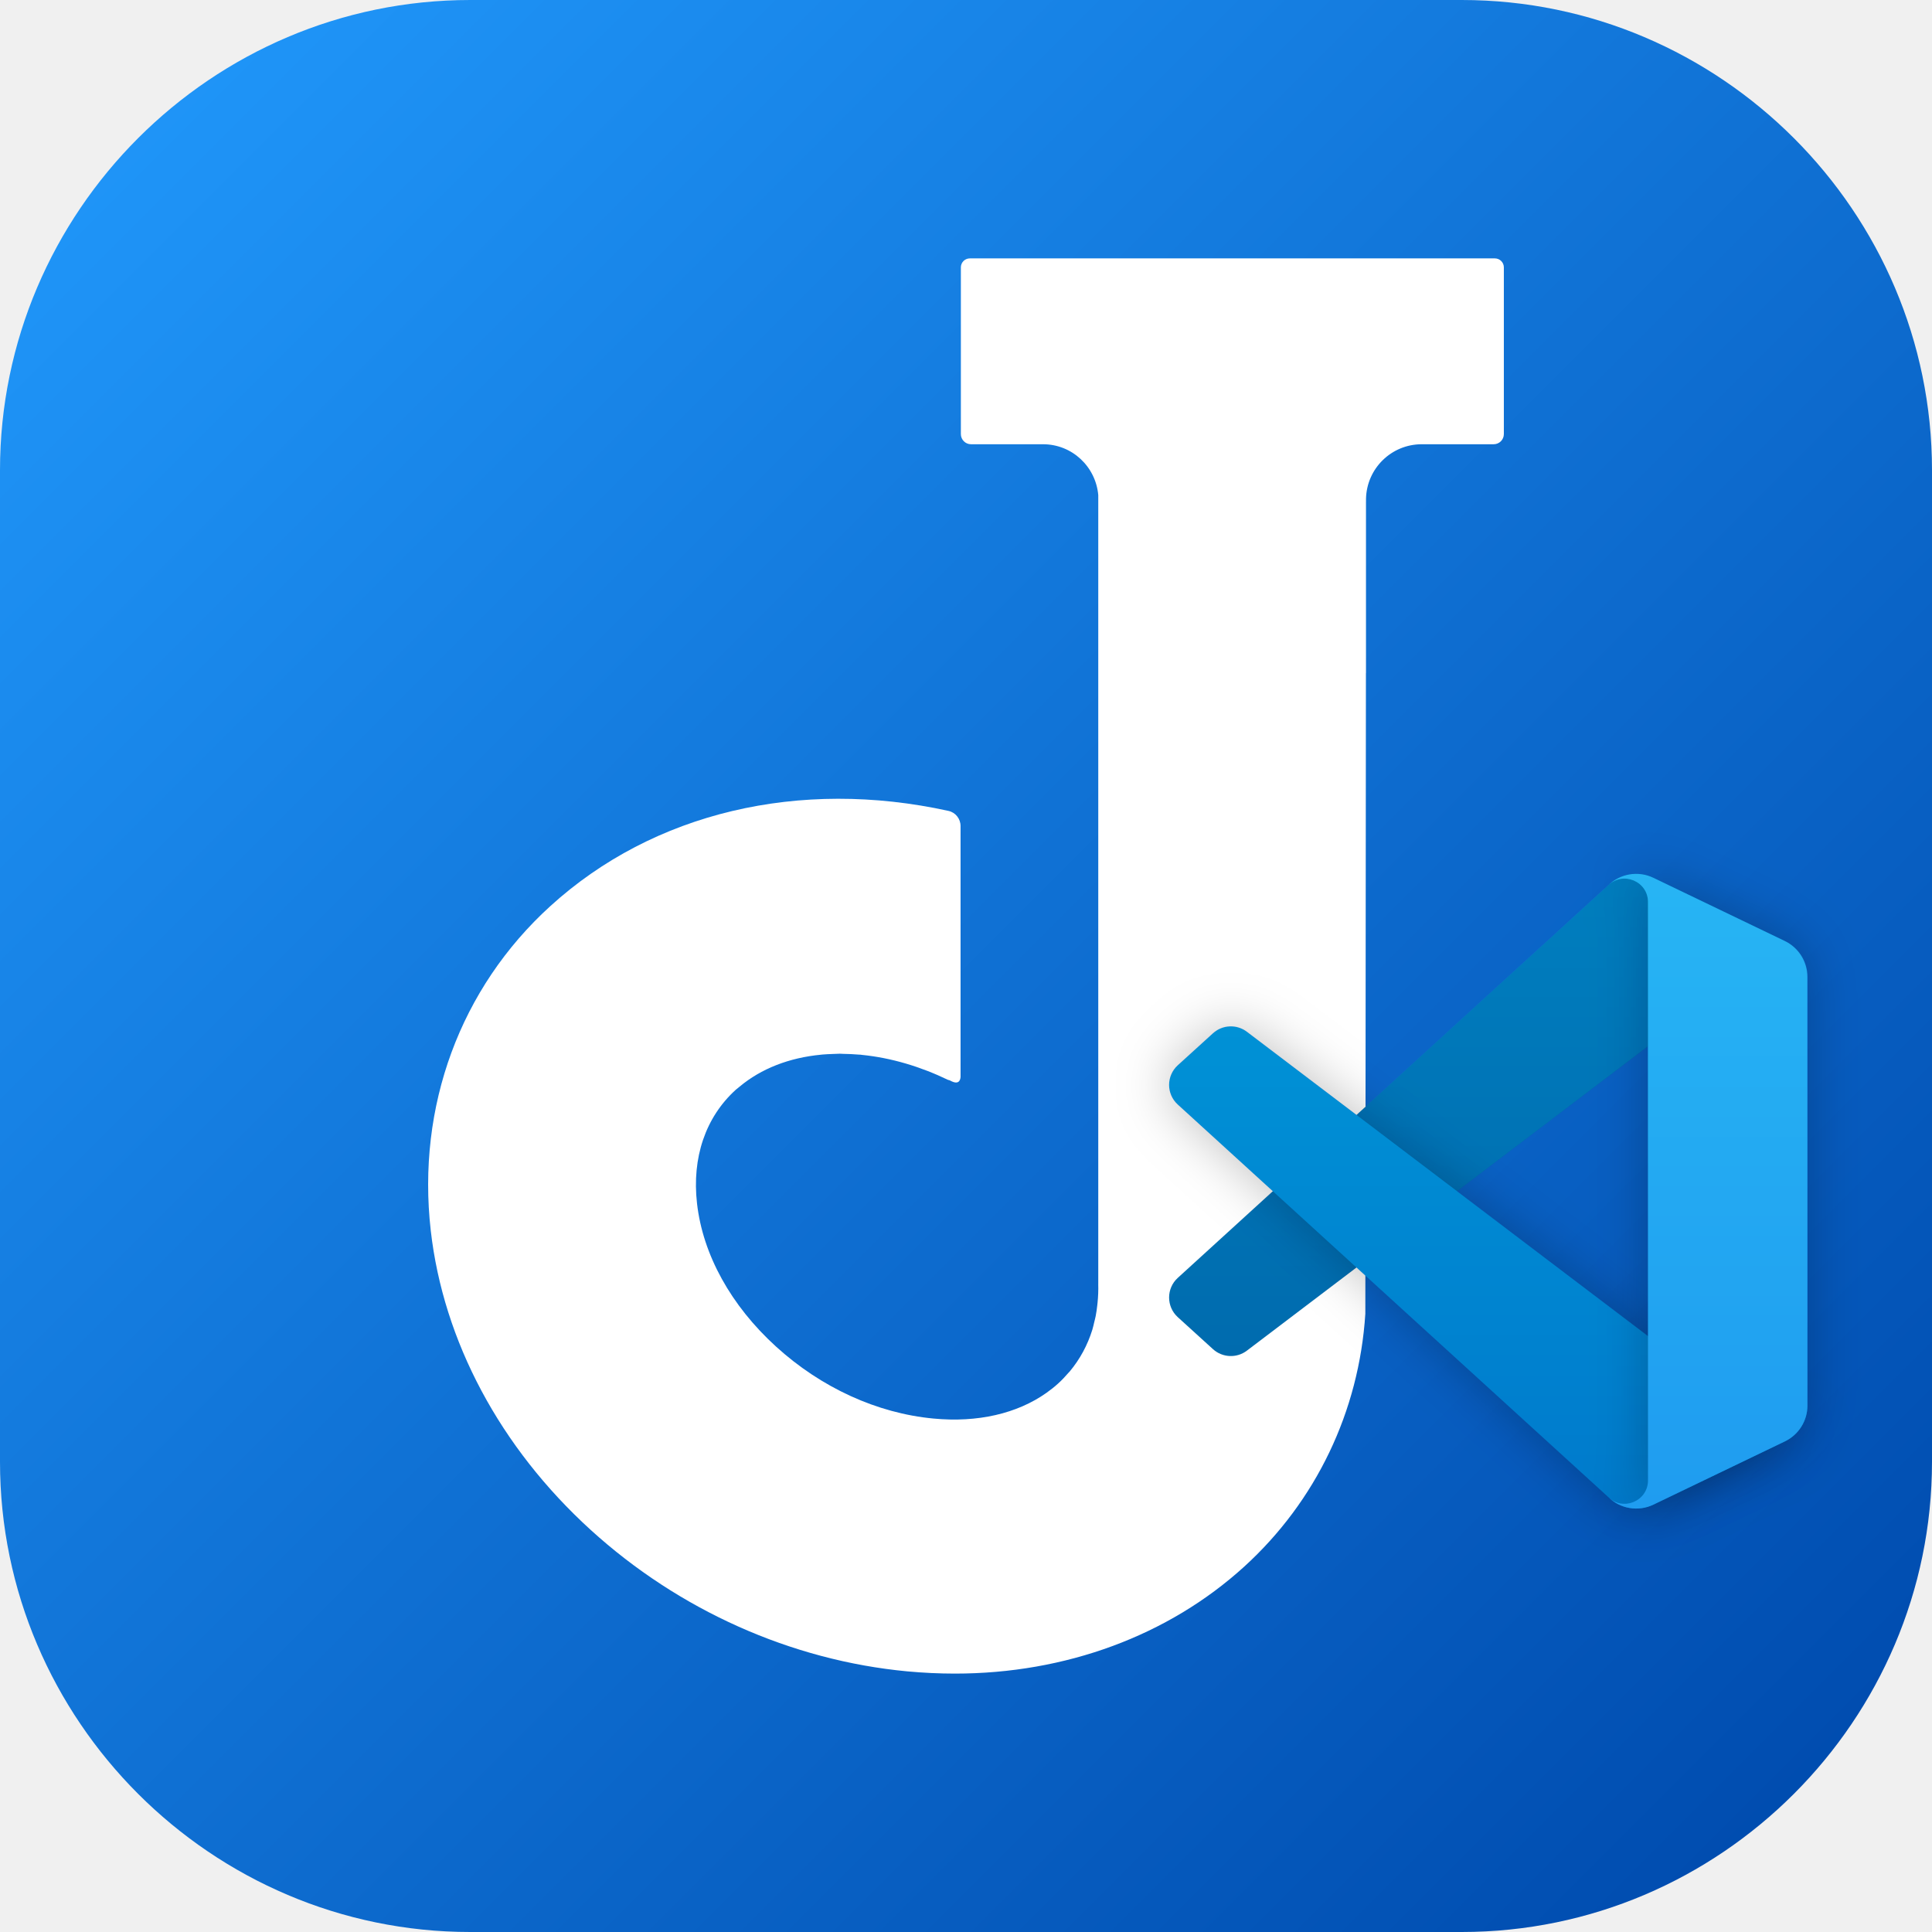
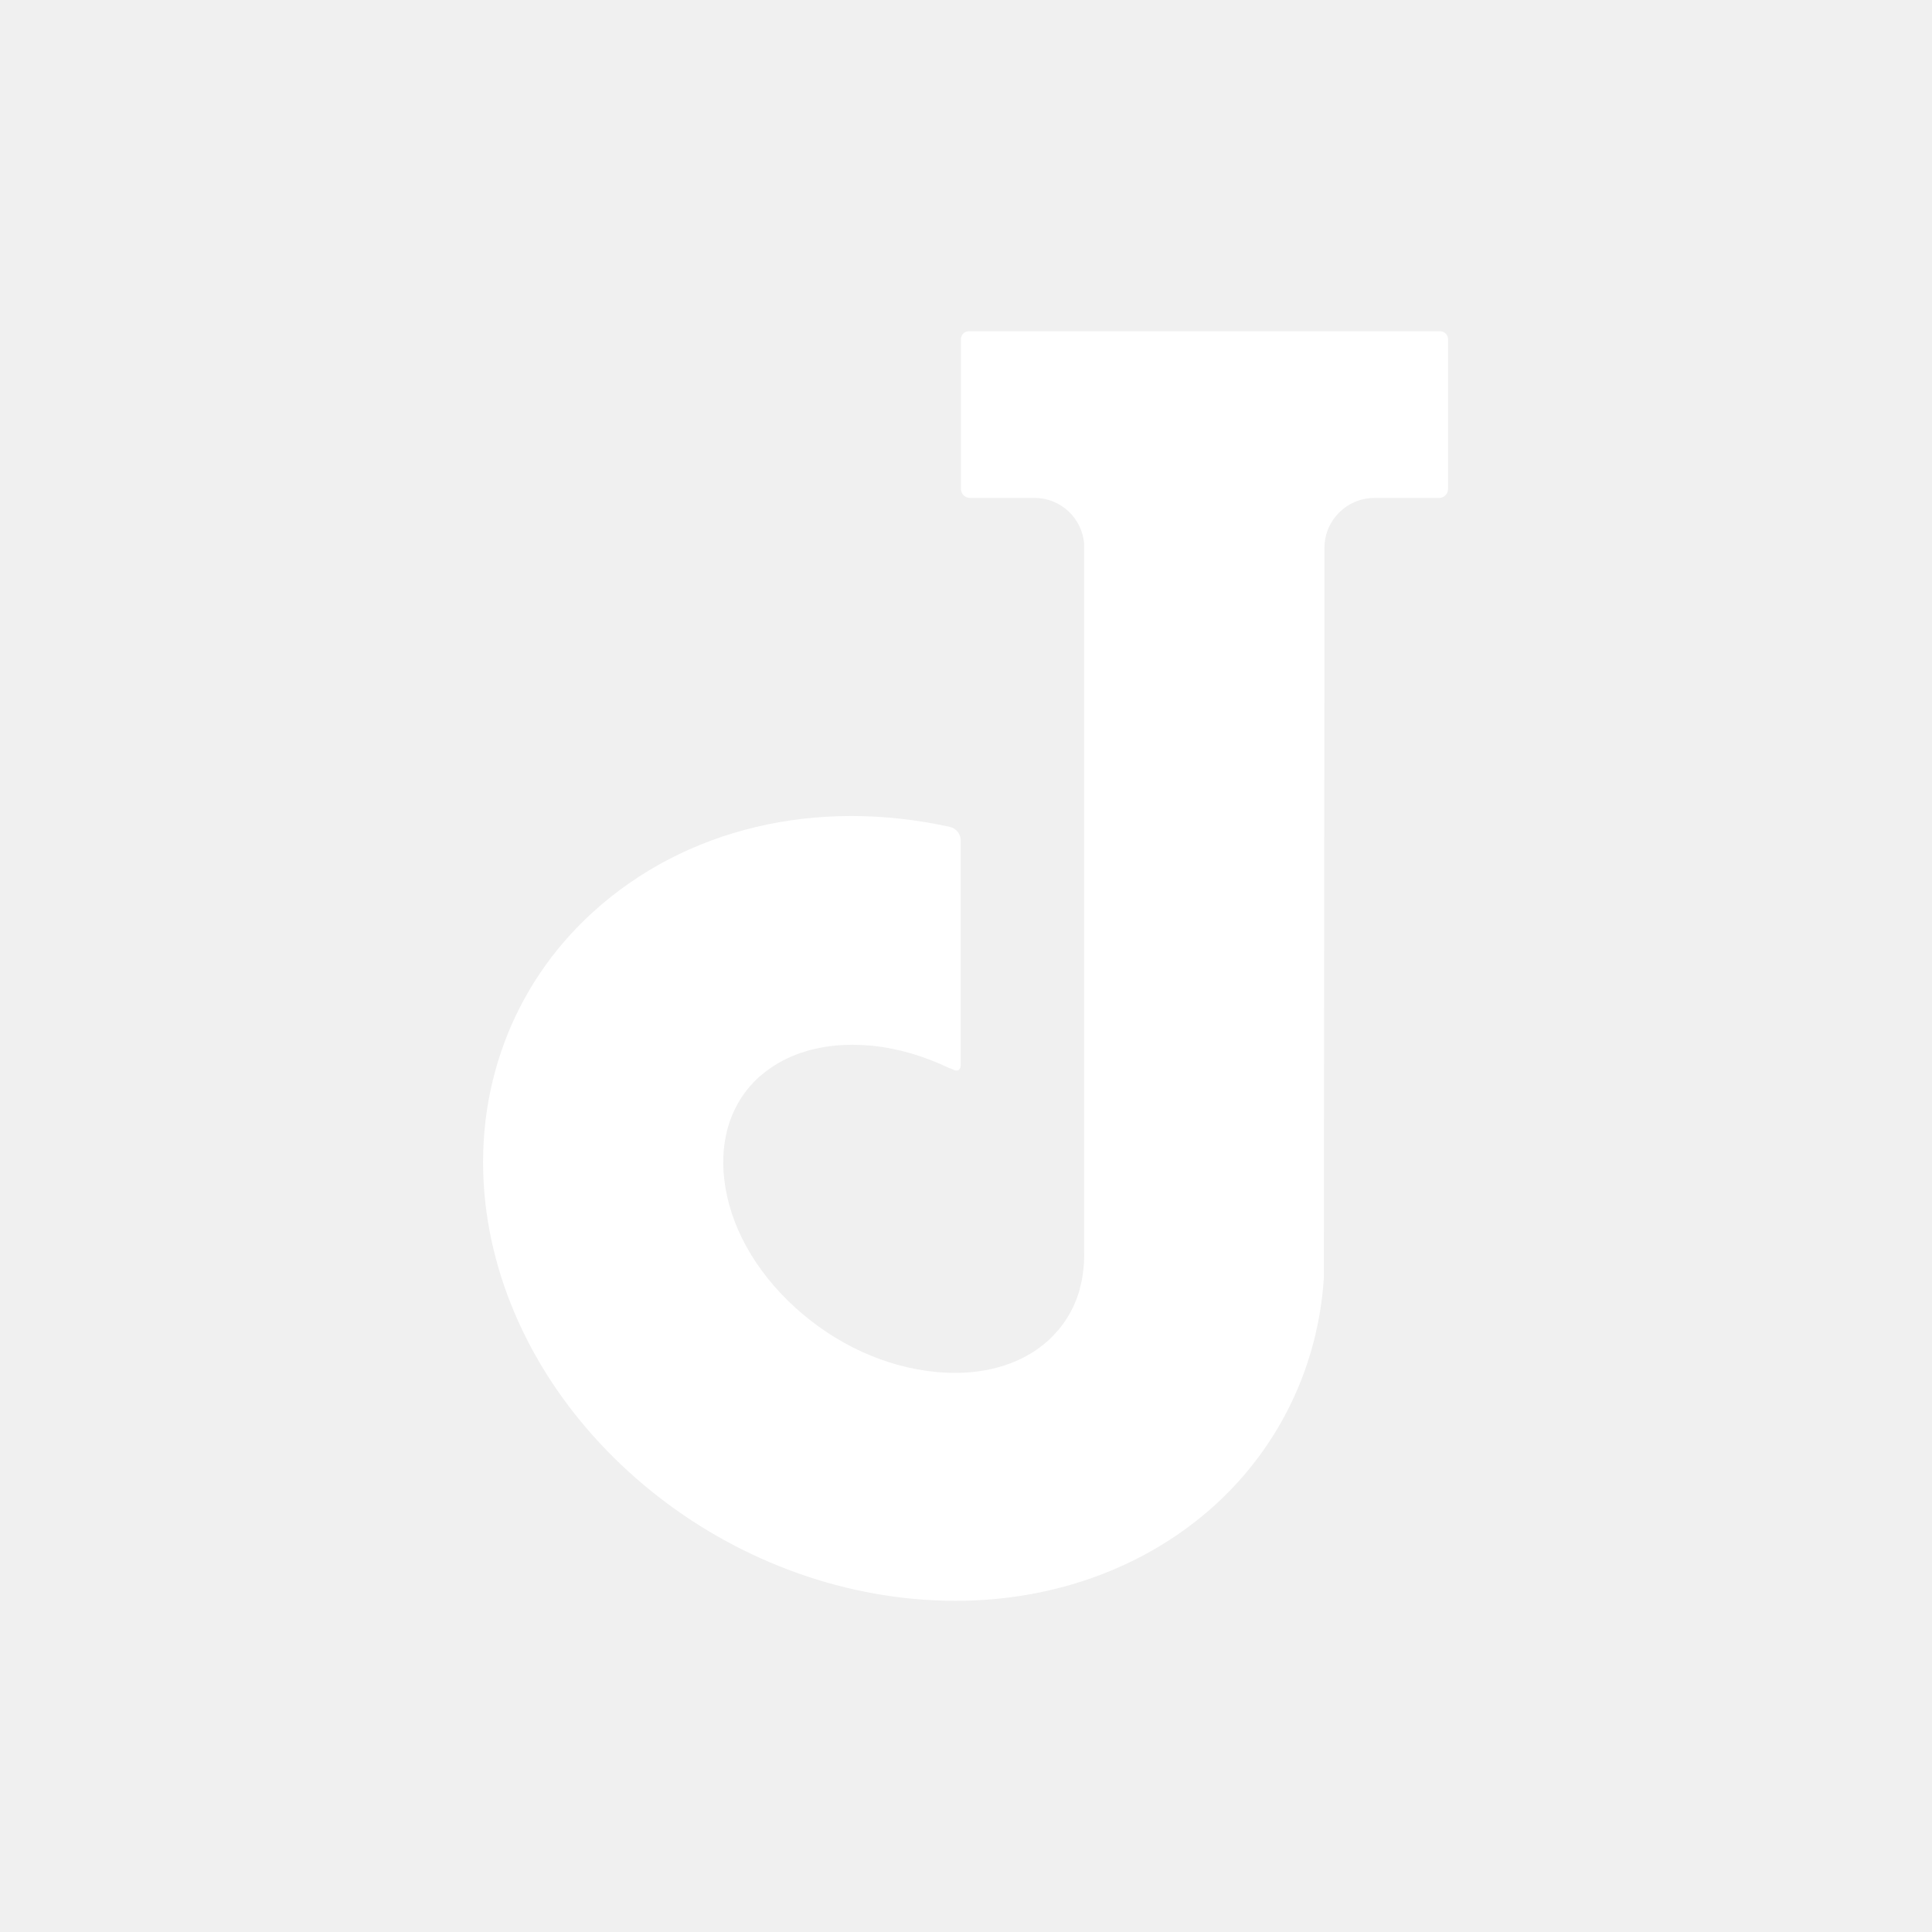
- <svg xmlns="http://www.w3.org/2000/svg" version="1.1" id="svg2" xml:space="preserve" width="682.667" height="682.667" viewBox="0 0 682.667 682.667">
-   <defs id="defs6">
-     <linearGradient x1="0" y1="0" x2="1" y2="0" gradientUnits="userSpaceOnUse" gradientTransform="matrix(-4387.91,4387.91,4387.91,4387.91,4753.95,366.05)" spreadMethod="pad" id="linearGradient26">
-       <stop style="stop-opacity:1;stop-color:#004caf" offset="0" id="stop22" />
-       <stop style="stop-opacity:1;stop-color:#1f95f8" offset="1" id="stop24" />
-     </linearGradient>
-     <filter id="filter0_d" x="-8.394" y="15.829" width="116.727" height="92.246" filterUnits="userSpaceOnUse" color-interpolation-filters="sRGB">
-       <feFlood flood-opacity="0" result="BackgroundImageFix" id="feFlood1018" />
-       <feColorMatrix in="SourceAlpha" type="matrix" values="0 0 0 0 0 0 0 0 0 0 0 0 0 0 0 0 0 0 127 0" id="feColorMatrix1020" />
-       <feOffset id="feOffset1022" />
-       <feGaussianBlur stdDeviation="4.167" id="feGaussianBlur1024" />
-       <feColorMatrix type="matrix" values="0 0 0 0 0 0 0 0 0 0 0 0 0 0 0 0 0 0 0.25 0" id="feColorMatrix1026" />
-       <feBlend mode="overlay" in2="BackgroundImageFix" result="effect1_dropShadow" id="feBlend1028" />
-       <feBlend mode="normal" in="SourceGraphic" in2="effect1_dropShadow" result="shape" id="feBlend1030" />
-     </filter>
-     <filter id="filter1_d" x="60.417" y="-8.076" width="47.917" height="116.151" filterUnits="userSpaceOnUse" color-interpolation-filters="sRGB">
-       <feFlood flood-opacity="0" result="BackgroundImageFix" id="feFlood1033" />
-       <feColorMatrix in="SourceAlpha" type="matrix" values="0 0 0 0 0 0 0 0 0 0 0 0 0 0 0 0 0 0 127 0" id="feColorMatrix1035" />
-       <feOffset id="feOffset1037" />
-       <feGaussianBlur stdDeviation="4.167" id="feGaussianBlur1039" />
-       <feColorMatrix type="matrix" values="0 0 0 0 0 0 0 0 0 0 0 0 0 0 0 0 0 0 0.25 0" id="feColorMatrix1041" />
-       <feBlend mode="overlay" in2="BackgroundImageFix" result="effect1_dropShadow" id="feBlend1043" />
-       <feBlend mode="normal" in="SourceGraphic" in2="effect1_dropShadow" result="shape" id="feBlend1045" />
-     </filter>
-     <linearGradient id="paint0_linear" x1="49.939" y1="0.258" x2="49.939" y2="99.742" gradientUnits="userSpaceOnUse">
-       <stop stop-color="white" id="stop1048" />
-       <stop offset="1" stop-color="white" stop-opacity="0" id="stop1050" />
-     </linearGradient>
-   </defs>
-   <g id="g10" transform="matrix(1.333333,0,0,-1.333333,0,682.6667)">
-     <g id="g12" transform="scale(0.1)">
-       <g id="g14">
-         <g id="g16" clip-path="url(#clipPath20)">
-           <path d="M 3873.89,0 H 1246.11 C 560.754,0 0,560.75 0,1246.11 V 3873.88 C 0,4559.25 560.754,5120 1246.11,5120 H 3873.89 C 4559.25,5120 5120,4559.25 5120,3873.88 V 1246.11 C 5120,560.75 4559.25,0 3873.89,0" style="fill:url(#linearGradient26);fill-opacity:1;fill-rule:nonzero;stroke:none" id="path28" />
-         </g>
-       </g>
-       <path d="M 3961.59,4435.23 H 2570.18 c -13.15,0 -23.78,-10.64 -23.78,-23.77 v -441.84 c 0,-14.87 12.04,-26.92 26.92,-26.92 h 190.77 c 77.16,0 139.73,-59.35 146.43,-134.77 V 3505 3336.23 1728.75 1717.36 h -0.05 c 0.48,-16.84 -0.19,-33.4 -1.83,-49.71 -0.18,-2.38 -0.5,-4.73 -0.79,-7.09 -1.1,-9.53 -2.32,-19.01 -4.17,-28.29 -1.01,-5.29 -2.44,-10.44 -3.71,-15.65 -1.71,-6.93 -3.09,-13.97 -5.22,-20.75 -12.58,-40.27 -32.47,-77.62 -59.98,-110.5 -1.01,-1.17 -2.26,-2.25 -3.26,-3.41 -8.39,-9.72 -17.2,-19.19 -26.95,-28.06 -9.84,-8.95 -20.26,-17.27 -31.21,-25 -77.84,-55.14 -182.61,-79.4 -299.67,-68.2 -149.26,14.03 -297.34,81.72 -417.03,190.62 -119.67,108.89 -194.08,243.62 -209.48,379.41 -13.85,121.48 22.55,228.38 102.42,301.05 0.21,0.16 0.4,0.31 0.56,0.48 3.09,2.77 6.49,5.2 9.67,7.87 57.16,47.89 131.67,76.91 216.7,84.91 0.96,0.09 1.88,0.24 2.79,0.32 8.95,0.79 18.07,1.15 27.27,1.49 4.81,0.16 9.56,0.5 14.44,0.54 1.62,0.02 3.16,0.19 4.78,0.19 2.9,0 5.91,-0.38 8.81,-0.42 13.4,-0.21 26.9,-0.76 40.67,-1.94 1.74,-0.14 3.4,-0.08 5.19,-0.24 1.27,-0.13 2.53,-0.41 3.8,-0.54 78,-7.82 155.23,-31.11 228.52,-66.4 1.53,-0.07 3.3,-0.54 5.51,-1.76 22.34,-12.34 26.62,0.9 27.28,9.65 v 382.24 282.82 c 0,19.05 -13.25,35.9 -31.83,39.99 -394.76,86.88 -782.08,-3.55 -1055.38,-252.34 -238.75,-217.18 -354.24,-530.58 -316.82,-859.79 33.39,-293.23 183.91,-574.94 423.88,-793.33 233.89,-212.79 531.69,-345.86 838.88,-374.801 42.33,-3.918 84.86,-5.938 126.36,-5.938 293.38,0 565.61,100.598 766.54,283.379 190.34,173.3 304.35,411.27 321.08,670.16 l 1.55,1697.91 h 0.17 v 453.97 h 0.06 v 7.92 c 1.72,80.12 67.05,144.58 147.61,144.58 h 190.77 c 14.86,0 26.92,12.05 26.92,26.92 v 441.84 c 0,13.13 -10.63,23.77 -23.78,23.77" style="fill:#ffffff;fill-opacity:1;fill-rule:nonzero;stroke:none" id="path30" />
-     </g>
-   </g>
-   <g id="g872" transform="translate(36.57143,-105.6508)">
-     <g style="fill:none" id="g1086" transform="matrix(2.254336,0,0,2.254336,376.6638,413.8442)">
-       <g mask="url(#mask0)" id="g1016">
-         <path d="M 96.461,10.796 75.857,0.876 C 73.472,-0.273 70.622,0.212 68.75,2.083 L 1.299,63.583 c -1.814,1.654 -1.812,4.511 0.004,6.162 l 5.51,5.009 c 1.485,1.35 3.722,1.45 5.321,0.236 L 93.361,13.37 C 96.086,11.303 100,13.246 100,16.667 v -0.239 c 0,-2.401 -1.375,-4.59 -3.539,-5.631 z" fill="#0065a9" id="path1002" />
-         <g filter="url(#filter0_d)" id="g1006">
-           <path d="m 96.461,89.204 -20.605,9.921 c -2.385,1.149 -5.235,0.664 -7.107,-1.208 L 1.299,36.417 c -1.814,-1.654 -1.812,-4.511 0.004,-6.162 L 6.813,25.246 C 8.298,23.896 10.535,23.796 12.134,25.009 L 93.361,86.63 C 96.086,88.697 100,86.754 100,83.333 v 0.239 c 0,2.401 -1.375,4.59 -3.539,5.631 z" fill="#007acc" id="path1004" />
-         </g>
-         <g filter="url(#filter1_d)" id="g1010">
-           <path d="M 75.858,99.126 C 73.472,100.274 70.622,99.788 68.75,97.917 71.056,100.223 75,98.59 75,95.328 V 4.672 C 75,1.41 71.056,-0.223 68.75,2.083 70.622,0.211 73.472,-0.274 75.858,0.874 L 96.459,10.781 C 98.623,11.822 100,14.011 100,16.413 v 67.174 c 0,2.402 -1.377,4.591 -3.541,5.633 z" fill="#1f9cf0" id="path1008" />
-         </g>
-         <g style="mix-blend-mode:overlay" opacity="0.25" id="g1014">
-           <path fill-rule="evenodd" clip-rule="evenodd" d="m 70.851,99.317 c 1.575,0.614 3.371,0.574 4.961,-0.191 L 96.4,89.22 c 2.163,-1.041 3.539,-3.231 3.539,-5.633 V 16.413 c 0,-2.402 -1.376,-4.592 -3.539,-5.633 L 75.812,0.874 C 73.725,-0.13 71.284,0.116 69.453,1.447 69.191,1.637 68.942,1.849 68.708,2.083 L 29.294,38.041 12.126,25.01 C 10.528,23.796 8.293,23.896 6.809,25.246 l -5.506,5.009 c -1.816,1.652 -1.818,4.508 -0.004,6.162 L 16.186,50 1.298,63.583 c -1.813,1.654 -1.811,4.511 0.004,6.162 l 5.506,5.009 c 1.484,1.35 3.72,1.45 5.318,0.236 L 29.294,61.959 68.708,97.917 c 0.624,0.624 1.356,1.094 2.143,1.4 z M 74.954,27.299 45.048,50 74.954,72.701 Z" fill="url(#paint0_linear)" id="path1012" style="fill:url(#paint0_linear)" />
-         </g>
-       </g>
-     </g>
+ <svg xmlns="http://www.w3.org/2000/svg" id="svg8" version="1.1" viewBox="0 0 70 70" height="70" width="70">
+   <defs id="defs2" />
+   <g id="layer1">
+     <path id="path30" style="opacity:1;fill:#ffffff;fill-opacity:1;fill-rule:nonzero;stroke:none;stroke-width:0.133;stop-opacity:1" d="M 52.173,12 H 35.107 c -0.161,0 -0.292,0.13 -0.292,0.292 v 5.419 c 0,0.182 0.148,0.33 0.33,0.33 h 2.34 c 0.946,0 1.714,0.728 1.796,1.653 v 3.715 2.07 19.716 0.14 h -6.44e-4 c 0.006,0.207 -0.002,0.41 -0.022,0.61 -0.002,0.029 -0.006,0.058 -0.01,0.087 -0.013,0.117 -0.028,0.233 -0.051,0.347 -0.012,0.065 -0.03,0.128 -0.045,0.192 -0.021,0.085 -0.038,0.171 -0.064,0.255 -0.154,0.494 -0.398,0.952 -0.736,1.355 -0.012,0.014 -0.028,0.028 -0.04,0.042 -0.103,0.119 -0.211,0.235 -0.331,0.344 -0.121,0.11 -0.248,0.212 -0.383,0.307 -0.955,0.676 -2.24,0.974 -3.675,0.836 -1.831,-0.172 -3.647,-1.002 -5.115,-2.338 -1.468,-1.336 -2.38,-2.988 -2.569,-4.654 -0.17,-1.49 0.277,-2.801 1.256,-3.692 0.003,-0.002 0.005,-0.004 0.007,-0.006 0.038,-0.034 0.08,-0.064 0.119,-0.097 0.701,-0.587 1.615,-0.943 2.658,-1.041 0.012,-0.001 0.023,-0.003 0.034,-0.004 0.11,-0.01 0.222,-0.014 0.334,-0.018 0.059,-0.002 0.117,-0.006 0.177,-0.006 0.02,-2.76e-4 0.039,-0.002 0.059,-0.002 0.036,0 0.072,0.005 0.108,0.005 0.164,0.003 0.33,0.009 0.499,0.024 0.021,0.002 0.042,9.78e-4 0.064,0.003 0.016,0.002 0.031,0.005 0.047,0.006 0.957,0.096 1.904,0.382 2.803,0.814 0.019,8.39e-4 0.04,0.006 0.068,0.022 0.274,0.151 0.326,-0.011 0.335,-0.118 v -4.688 -3.469 c 0,-0.234 -0.163,-0.44 -0.39,-0.49 -4.842,-1.066 -9.592,0.044 -12.944,3.095 -2.928,2.664 -4.345,6.508 -3.886,10.545 0.41,3.597 2.256,7.052 5.199,9.73 2.869,2.61 6.521,4.242 10.289,4.597 0.519,0.048 1.041,0.073 1.55,0.073 3.598,0 6.937,-1.234 9.402,-3.476 2.335,-2.126 3.733,-5.044 3.938,-8.22 l 0.019,-20.825 h 0.002 V 19.912 h 7.7e-4 v -0.097 c 0.021,-0.983 0.822,-1.773 1.81,-1.773 h 2.34 c 0.182,0 0.33,-0.148 0.33,-0.33 v -5.419 c -2.1e-5,-0.161 -0.13,-0.292 -0.292,-0.292" />
  </g>
</svg>
